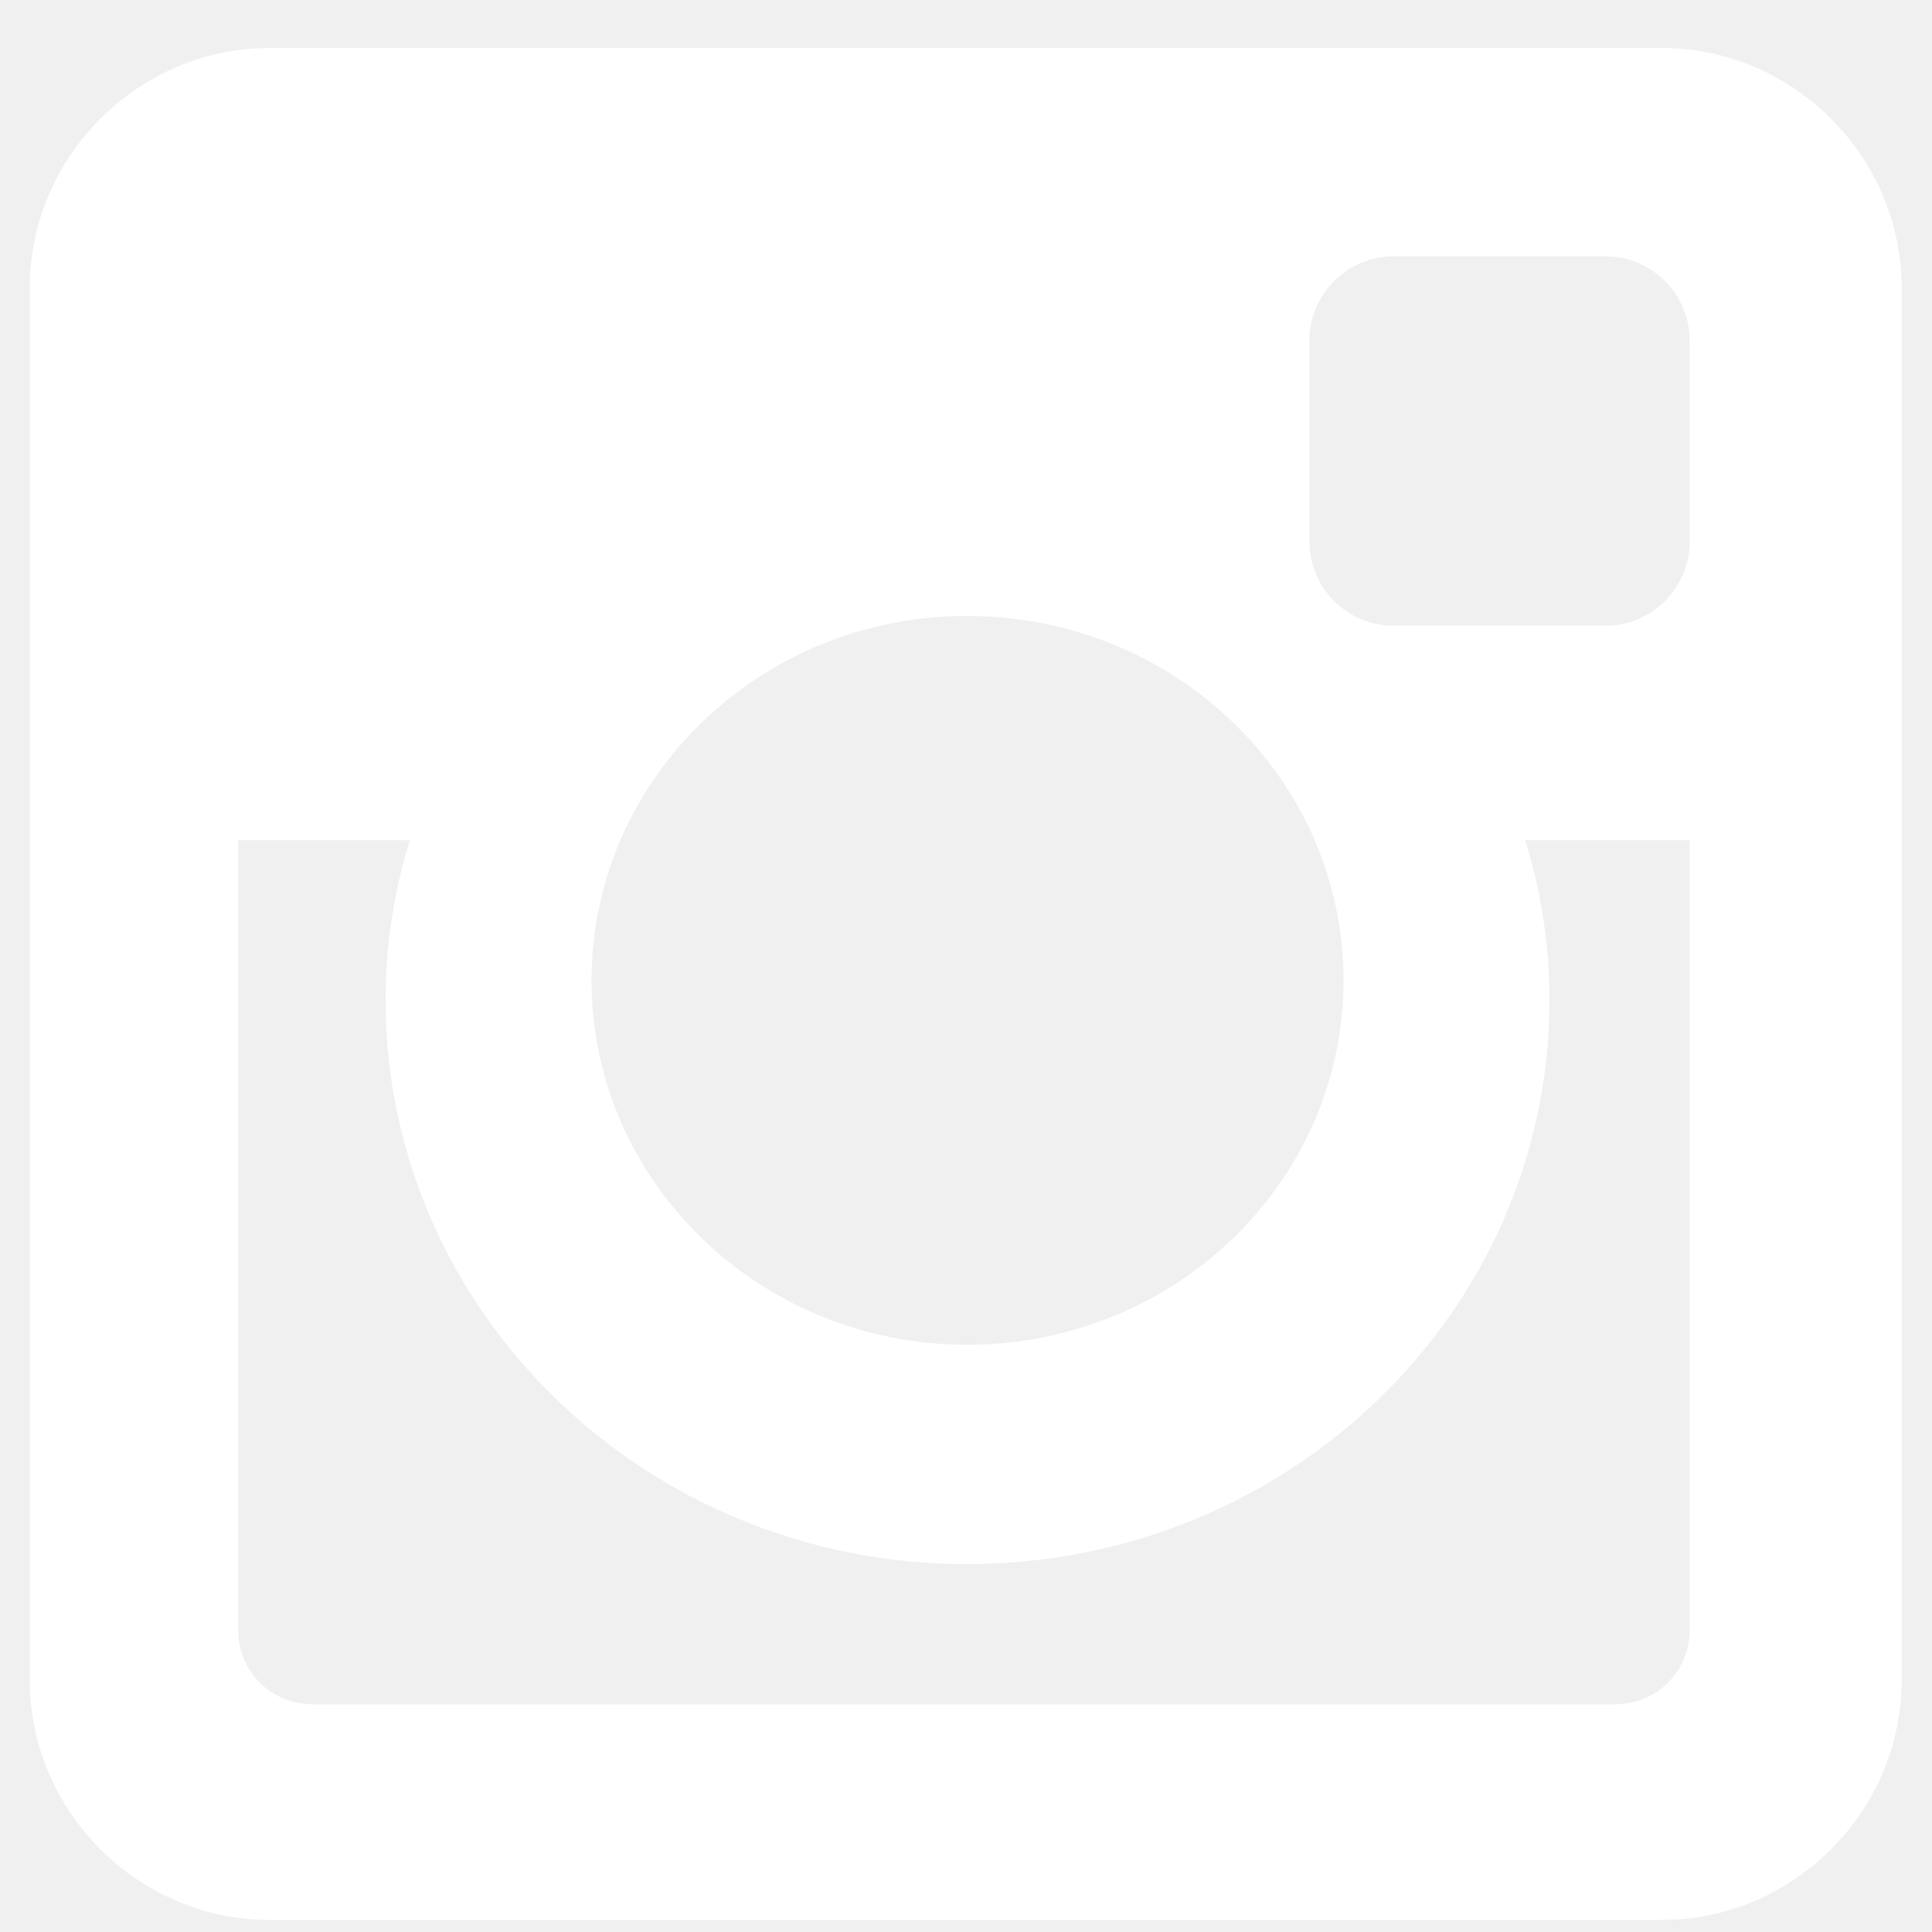
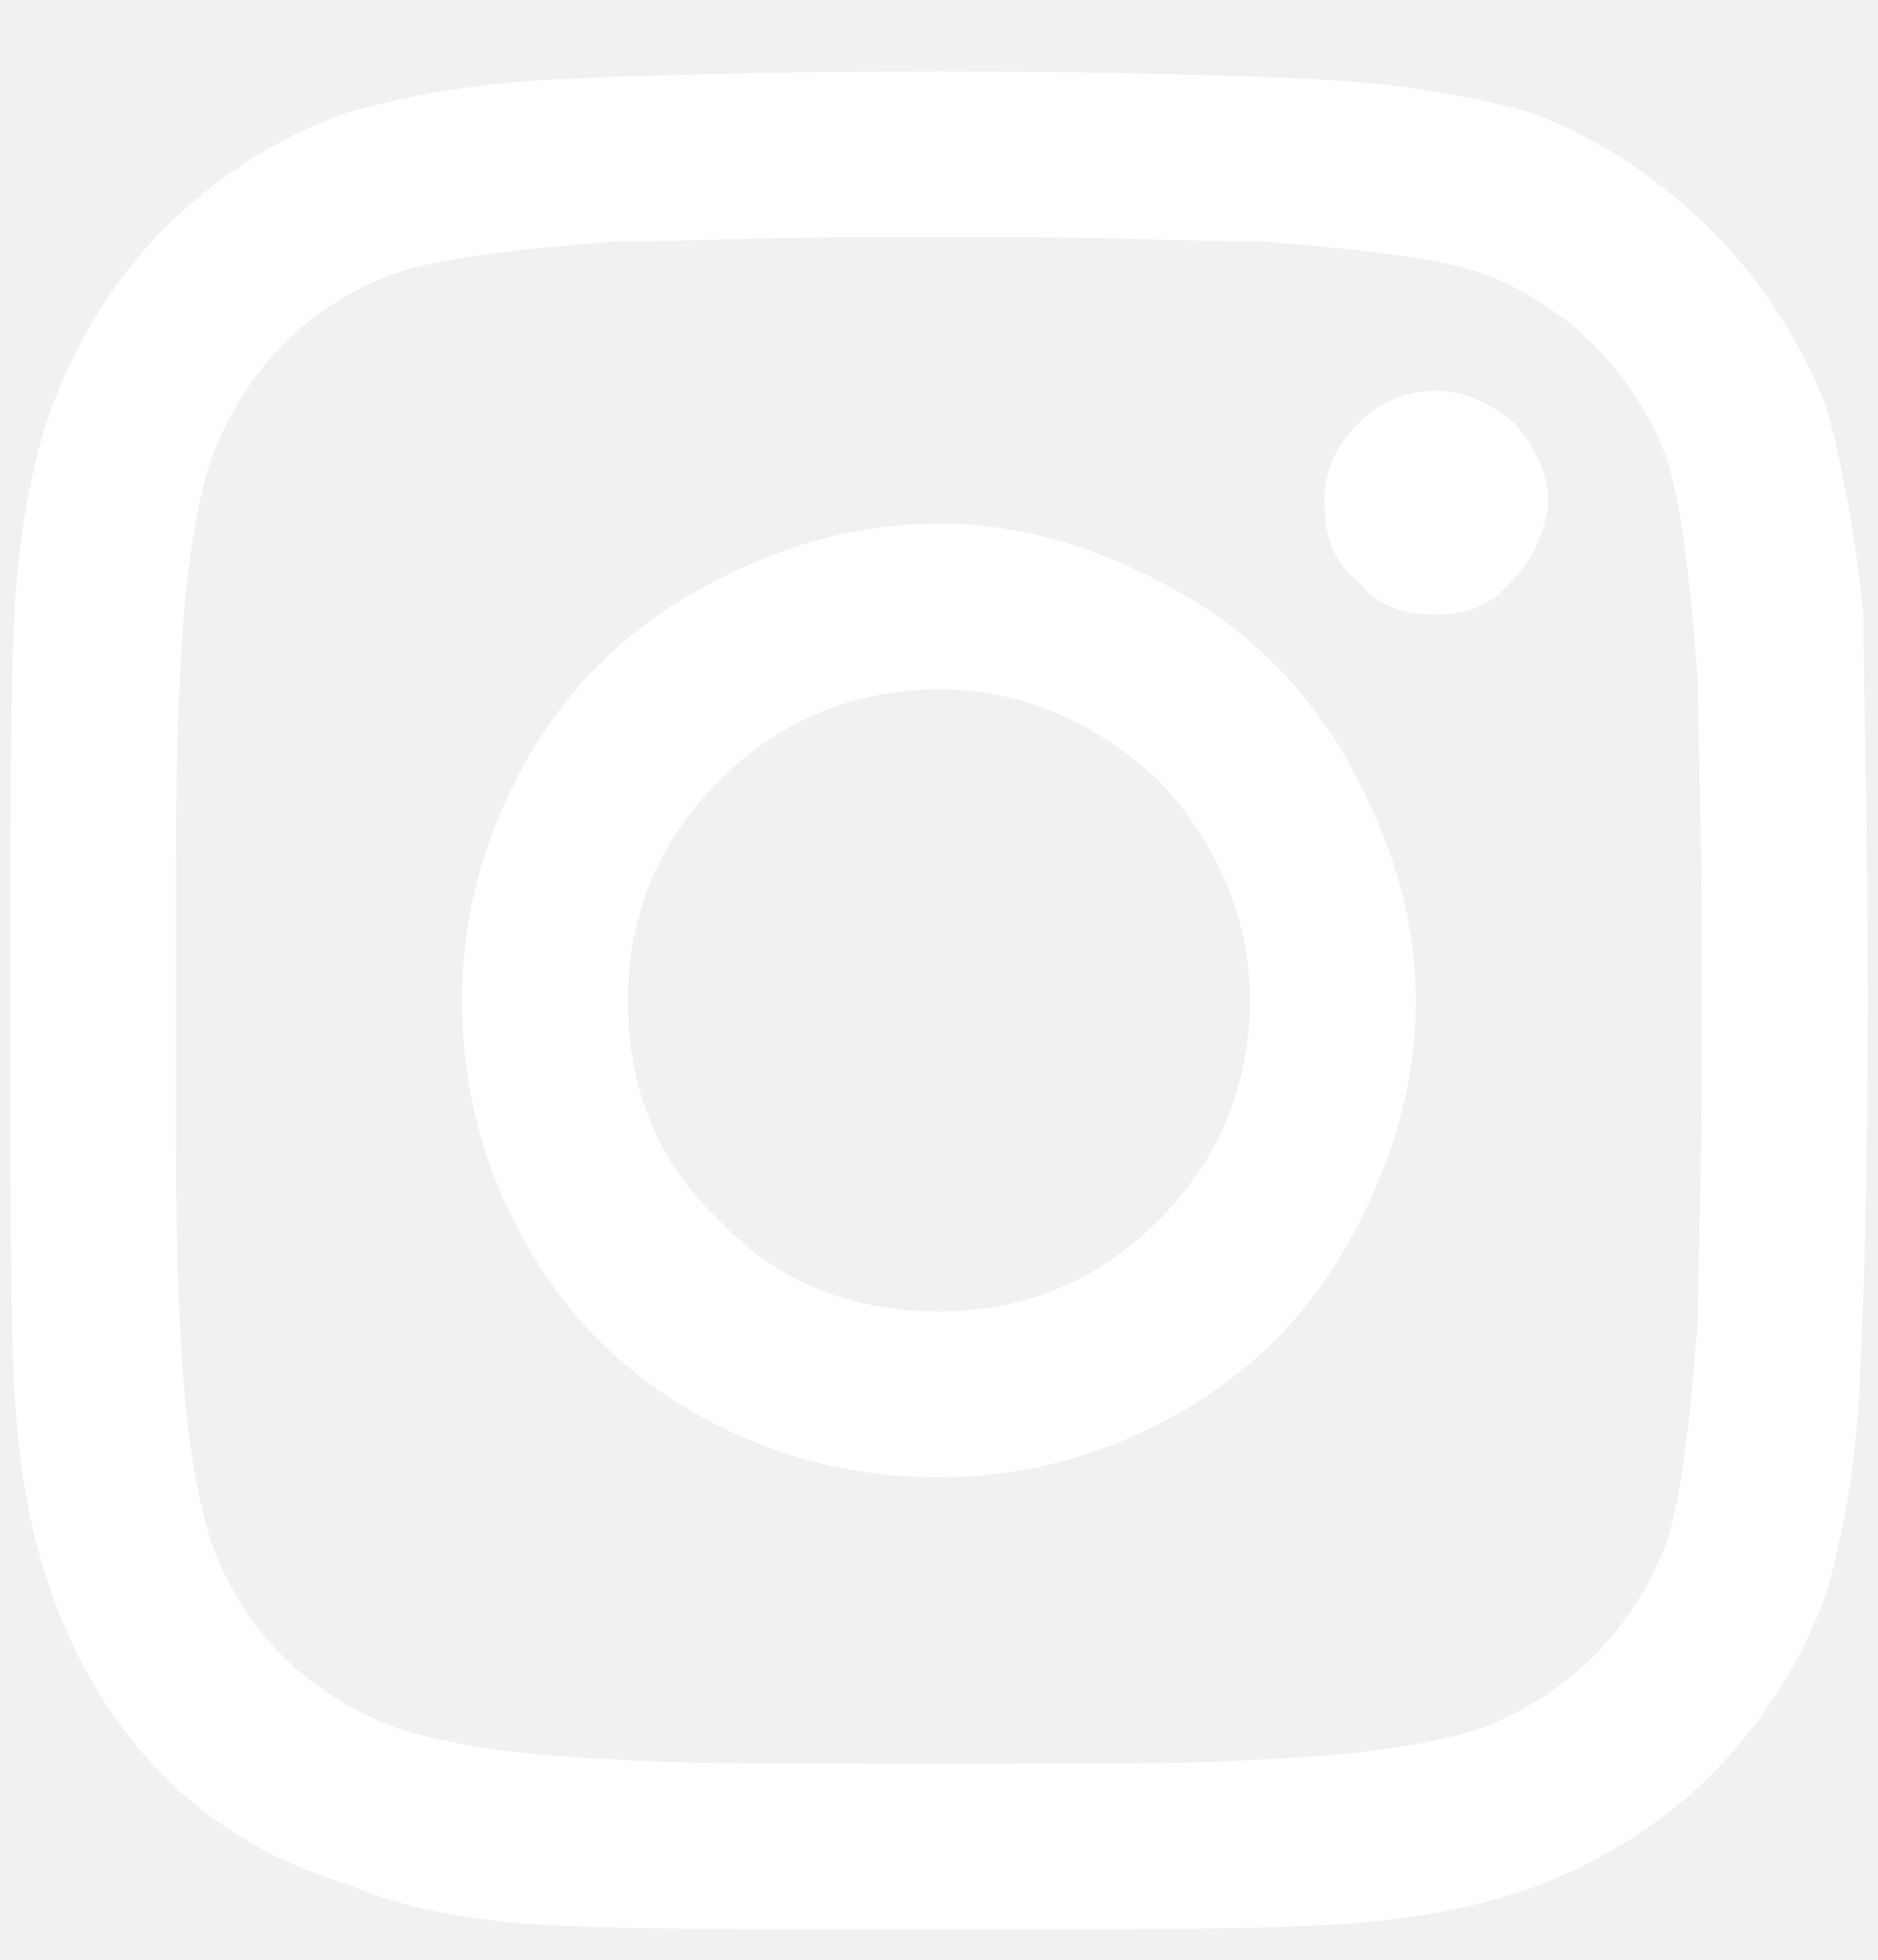
- <svg xmlns="http://www.w3.org/2000/svg" width="23" height="23" viewBox="0 0 23 23" fill="none">
-   <path d="M20.115 19.404C20.115 19.897 19.723 20.289 19.23 20.289H3.72C3.226 20.289 2.835 19.897 2.835 19.404V10.002H4.88C4.692 10.597 4.59 11.25 4.59 11.903C4.59 15.617 7.695 18.62 11.511 18.62C15.341 18.62 18.446 15.617 18.446 11.903C18.446 11.25 18.345 10.597 18.156 10.002H20.115V19.404ZM15.994 11.671C15.994 14.065 13.992 16.009 11.511 16.009C9.044 16.009 7.042 14.065 7.042 11.671C7.042 9.277 9.044 7.333 11.511 7.333C13.992 7.333 15.994 9.277 15.994 11.671ZM20.115 6.448C20.115 6.999 19.665 7.449 19.114 7.449H16.589C16.038 7.449 15.588 6.999 15.588 6.448V4.054C15.588 3.502 16.038 3.052 16.589 3.052H19.114C19.665 3.052 20.115 3.502 20.115 4.054V6.448ZM22.639 3.43C22.639 1.863 21.348 0.571 19.781 0.571H3.212C1.645 0.571 0.354 1.863 0.354 3.43V19.999C0.354 21.566 1.645 22.857 3.212 22.857H19.781C21.348 22.857 22.639 21.566 22.639 19.999V3.43Z" fill="white" />
+ <svg xmlns="http://www.w3.org/2000/svg" width="23" height="24" viewBox="0 0 23 24" fill="none">
+   <path d="M11.5 6.41C12.516 6.41 13.48 6.715 14.395 7.223C15.309 7.73 16.02 8.441 16.527 9.355C17.035 10.27 17.34 11.234 17.34 12.25C17.34 13.316 17.035 14.281 16.527 15.195C16.02 16.109 15.309 16.82 14.395 17.328C13.48 17.836 12.516 18.09 11.5 18.09C10.434 18.09 9.469 17.836 8.555 17.328C7.641 16.82 6.93 16.109 6.422 15.195C5.914 14.281 5.66 13.316 5.66 12.25C5.66 11.234 5.914 10.27 6.422 9.355C6.93 8.441 7.641 7.73 8.555 7.223C9.469 6.715 10.434 6.41 11.5 6.41ZM11.5 16.059C12.516 16.059 13.43 15.703 14.191 14.941C14.902 14.23 15.309 13.316 15.309 12.25C15.309 11.234 14.902 10.32 14.191 9.559C13.43 8.848 12.516 8.441 11.5 8.441C10.434 8.441 9.52 8.848 8.809 9.559C8.047 10.32 7.691 11.234 7.691 12.25C7.691 13.316 8.047 14.23 8.809 14.941C9.52 15.703 10.434 16.059 11.5 16.059ZM18.965 6.156C18.965 5.801 18.812 5.496 18.559 5.191C18.254 4.938 17.949 4.785 17.594 4.785C17.188 4.785 16.883 4.938 16.629 5.191C16.324 5.496 16.223 5.801 16.223 6.156C16.223 6.562 16.324 6.867 16.629 7.121C16.883 7.426 17.188 7.527 17.594 7.527C17.949 7.527 18.254 7.426 18.508 7.121C18.762 6.867 18.914 6.562 18.965 6.156ZM22.824 7.527C22.824 8.492 22.875 10.066 22.875 12.25C22.875 14.484 22.824 16.059 22.773 17.023C22.723 17.988 22.57 18.801 22.367 19.512C22.062 20.375 21.555 21.137 20.945 21.746C20.336 22.355 19.574 22.812 18.762 23.117C18.051 23.371 17.188 23.523 16.223 23.574C15.258 23.625 13.684 23.625 11.5 23.625C9.266 23.625 7.691 23.625 6.727 23.574C5.762 23.523 4.949 23.371 4.238 23.066C3.375 22.812 2.613 22.355 2.004 21.746C1.395 21.137 0.938 20.375 0.633 19.512C0.379 18.801 0.227 17.988 0.176 17.023C0.125 16.059 0.125 14.484 0.125 12.25C0.125 10.066 0.125 8.492 0.176 7.527C0.227 6.562 0.379 5.699 0.633 4.988C0.938 4.176 1.395 3.414 2.004 2.805C2.613 2.195 3.375 1.688 4.238 1.383C4.949 1.18 5.762 1.027 6.727 0.977C7.691 0.926 9.266 0.875 11.5 0.875C13.684 0.875 15.258 0.926 16.223 0.977C17.188 1.027 18.051 1.18 18.762 1.383C19.574 1.688 20.336 2.195 20.945 2.805C21.555 3.414 22.062 4.176 22.367 4.988C22.57 5.699 22.723 6.562 22.824 7.527ZM20.387 18.953C20.59 18.395 20.691 17.48 20.793 16.211C20.793 15.5 20.844 14.434 20.844 13.062V11.438C20.844 10.066 20.793 9 20.793 8.289C20.691 7.02 20.59 6.105 20.387 5.547C19.98 4.531 19.219 3.77 18.203 3.363C17.645 3.16 16.73 3.059 15.461 2.957C14.699 2.957 13.633 2.906 12.312 2.906H10.688C9.316 2.906 8.25 2.957 7.539 2.957C6.27 3.059 5.355 3.16 4.797 3.363C3.73 3.77 3.02 4.531 2.613 5.547C2.41 6.105 2.258 7.02 2.207 8.289C2.156 9.051 2.156 10.117 2.156 11.438V13.062C2.156 14.434 2.156 15.5 2.207 16.211C2.258 17.48 2.41 18.395 2.613 18.953C3.02 20.02 3.781 20.73 4.797 21.137C5.355 21.34 6.27 21.492 7.539 21.543C8.25 21.594 9.316 21.594 10.688 21.594H12.312C13.684 21.594 14.75 21.594 15.461 21.543C16.73 21.492 17.645 21.34 18.203 21.137C19.219 20.73 19.98 19.969 20.387 18.953Z" fill="white" />
</svg>
